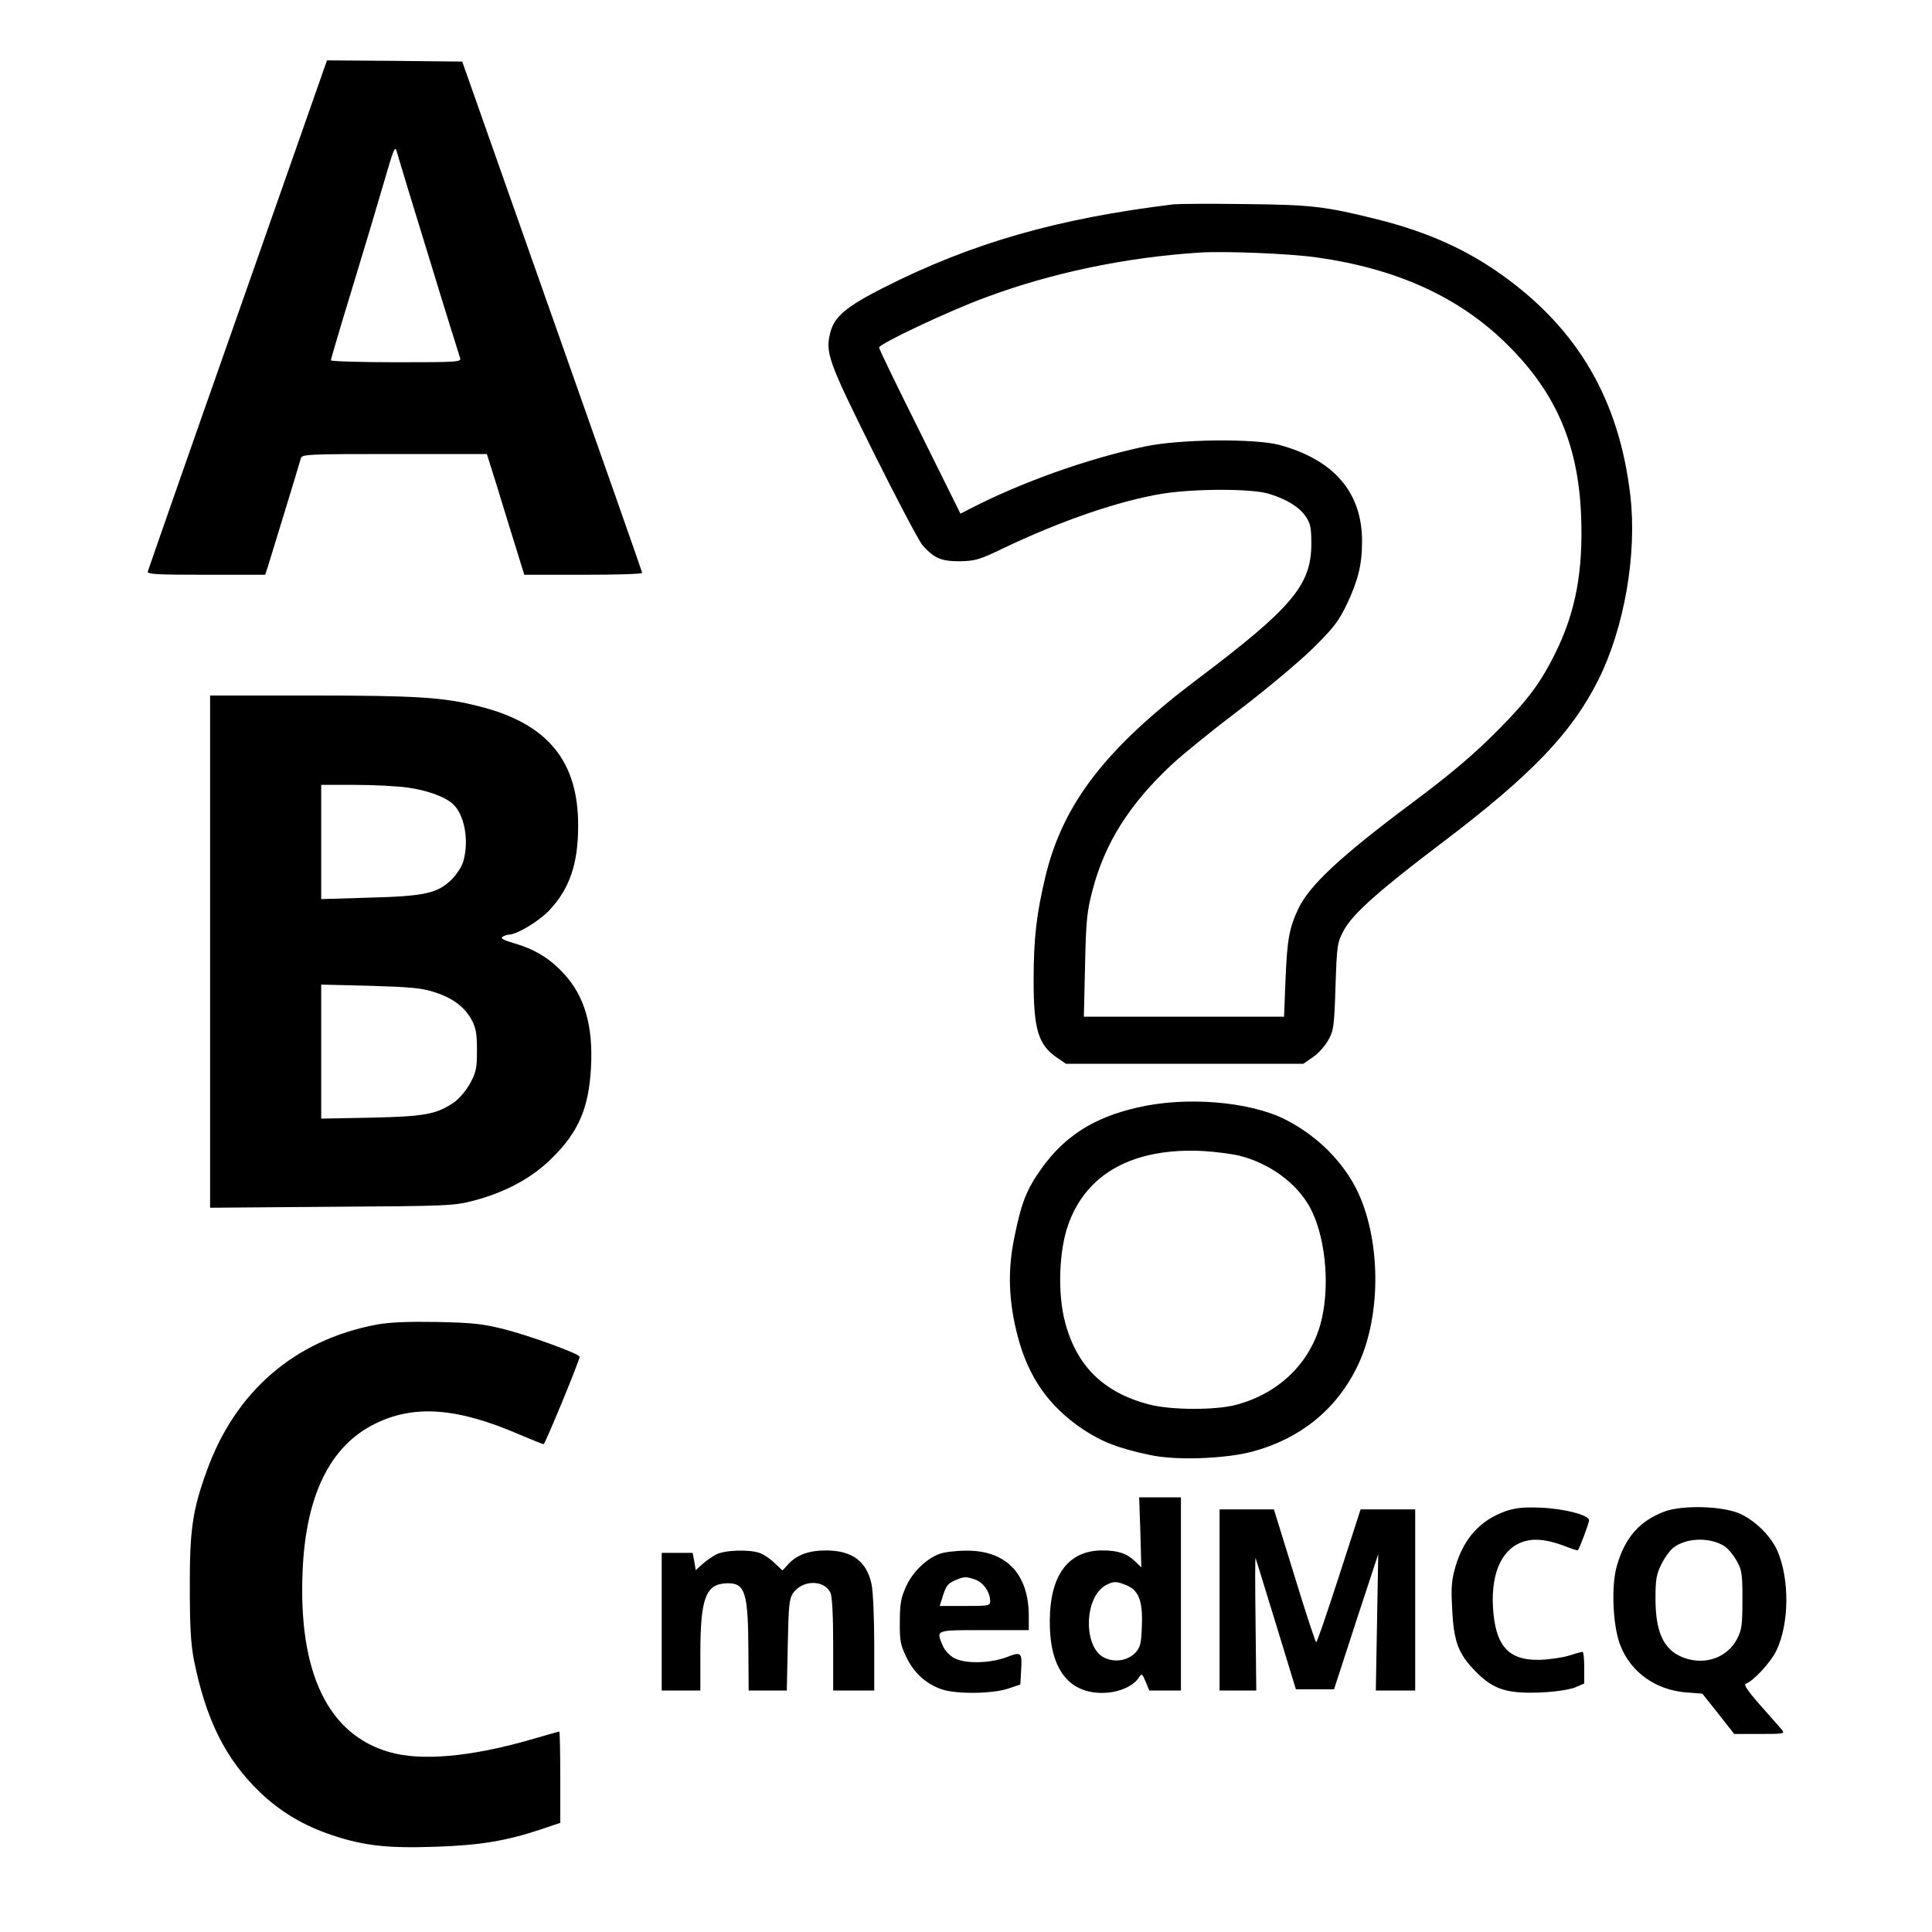
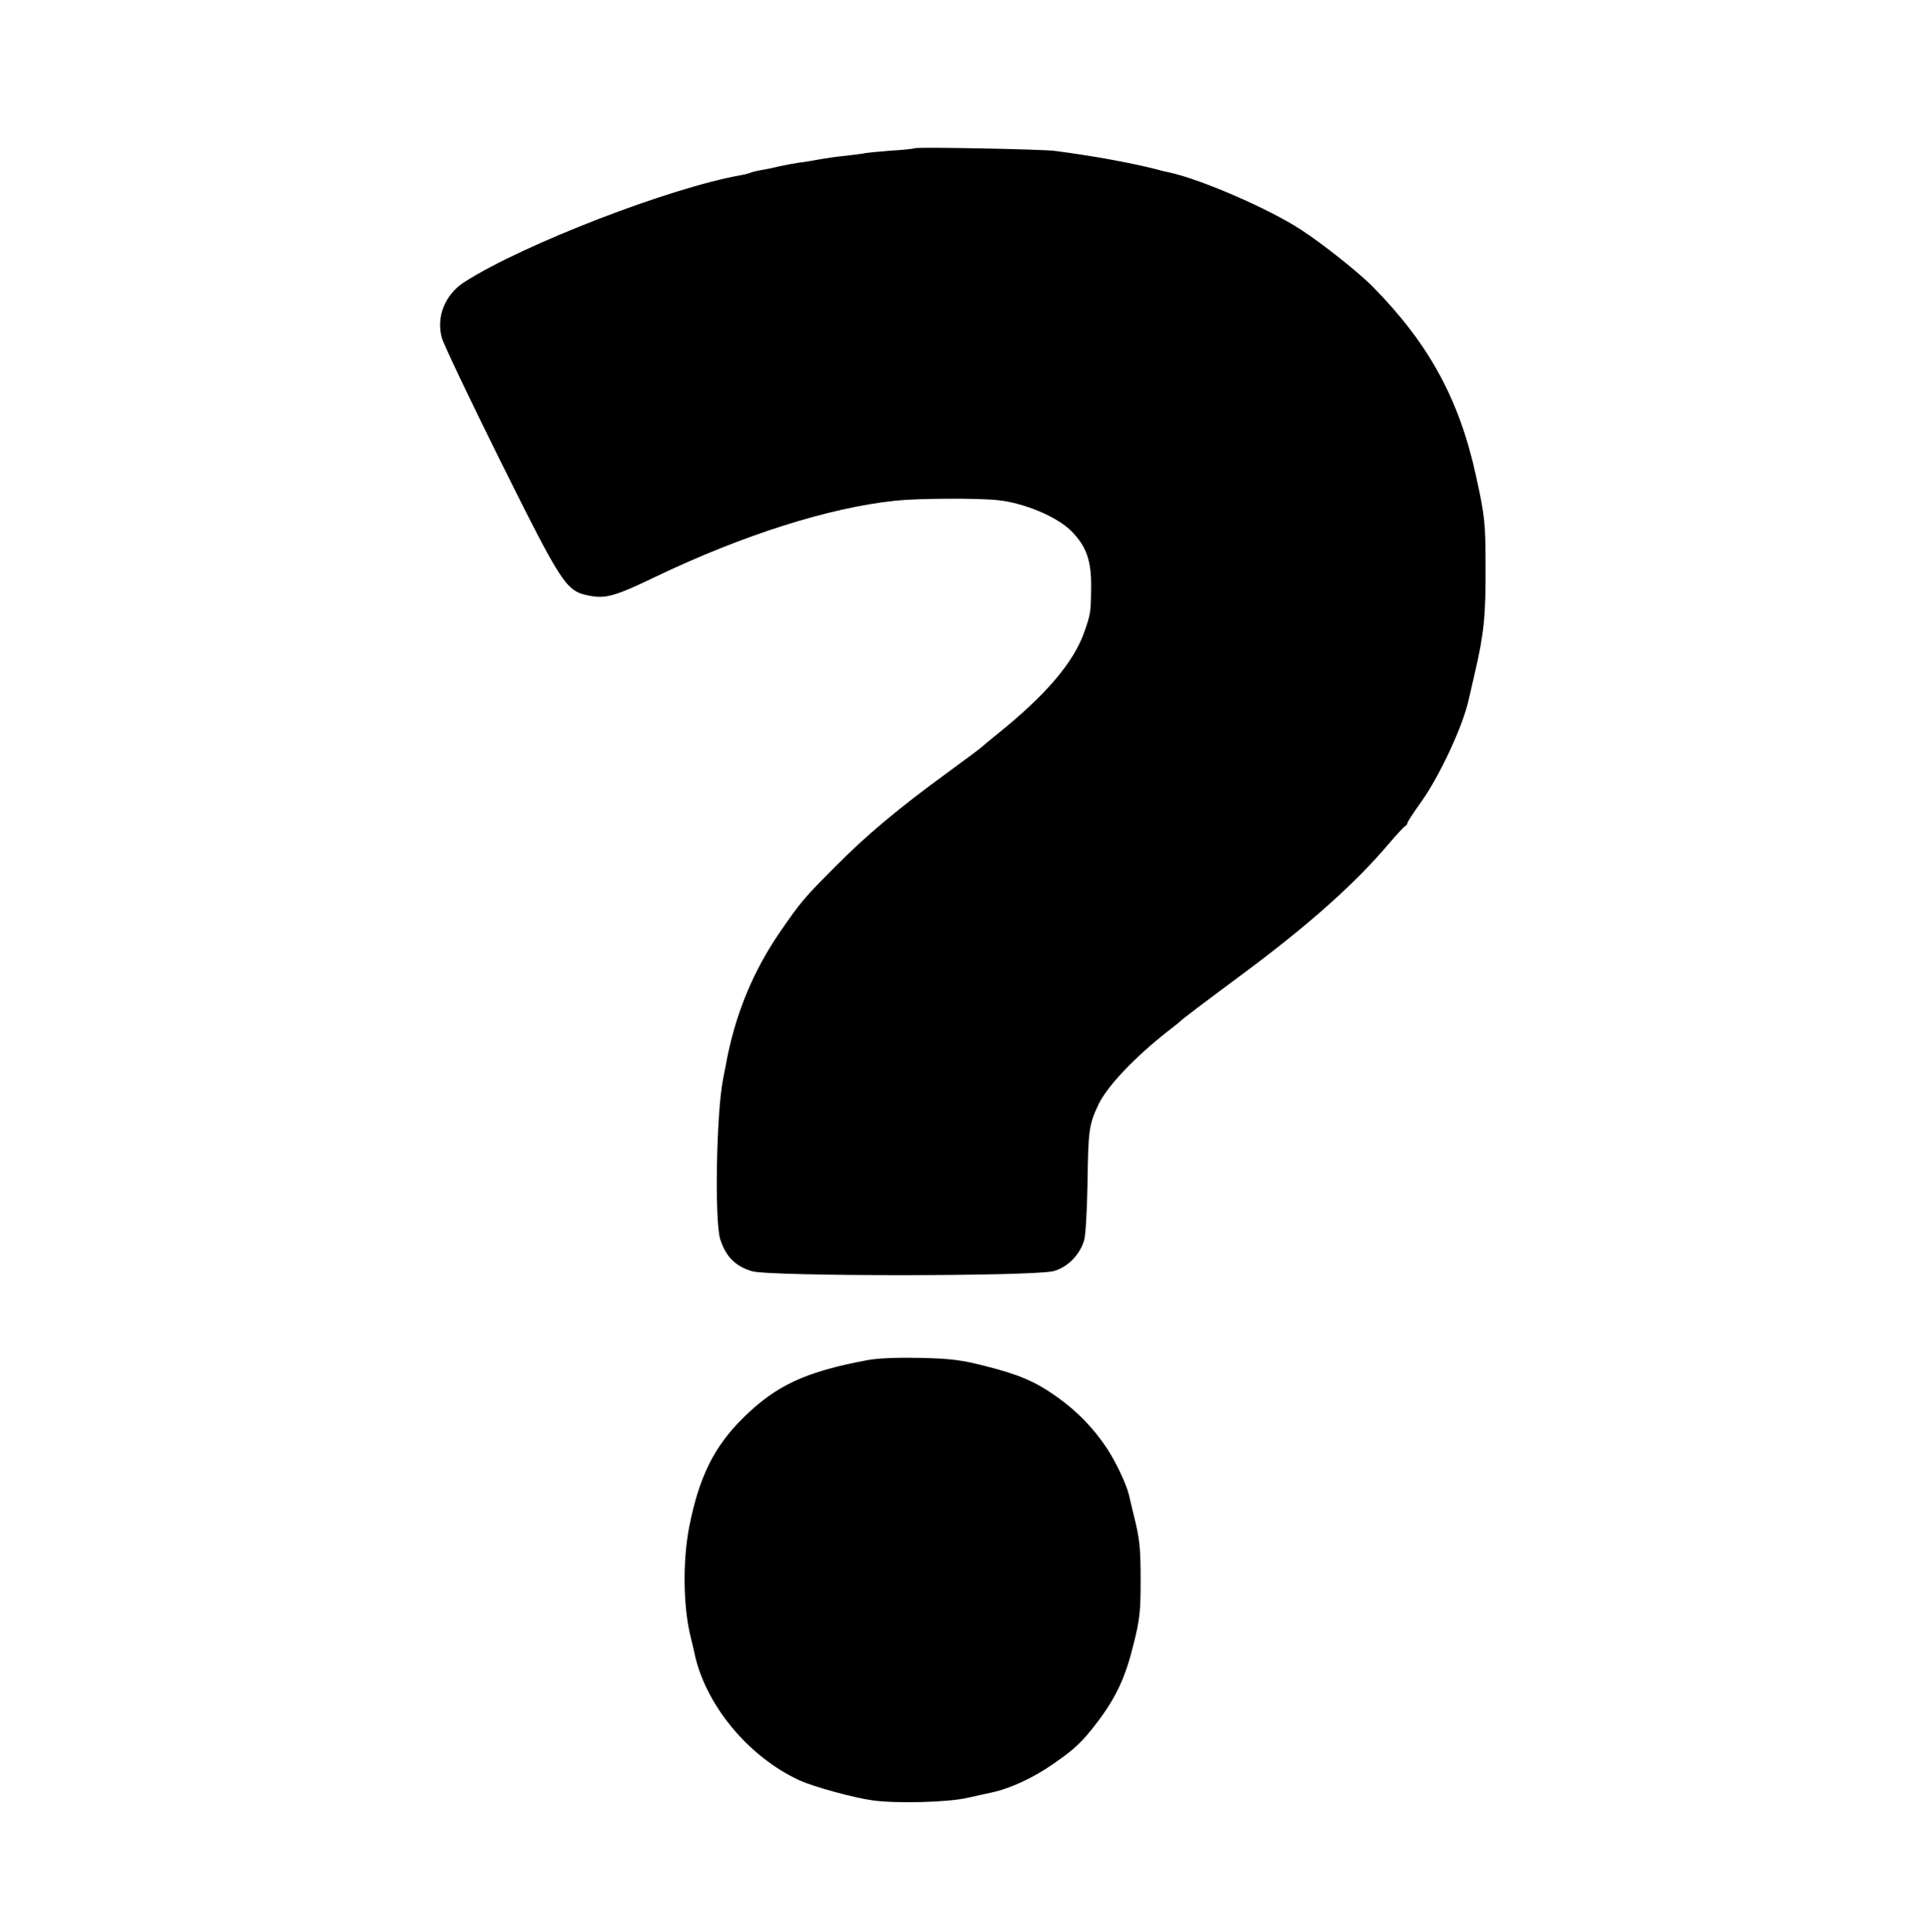
- <svg xmlns="http://www.w3.org/2000/svg" version="1.0" width="800pt" height="800pt" viewBox="0 0 800 800" preserveAspectRatio="xMidYMid meet">
-   <g transform="translate(0,800) scale(0.1,-0.1)" fill="#000000" stroke="none">
-     <path d="M985 6699 c-204 -579 -371 -1058 -373 -1066 -3 -11 41 -13 241 -13 l245 0 11 33 c13 42 131 427 137 450 5 16 32 17 388 17 l382 0 43 -137 c23 -76 58 -189 77 -250 l35 -113 245 0 c134 0 244 3 243 8 0 4 -168 482 -373 1062 l-372 1055 -280 3 -280 2 -369 -1051z m791 236 c67 -220 126 -408 129 -417 7 -17 -10 -18 -264 -18 -149 0 -271 4 -271 8 0 4 38 134 85 287 47 154 107 354 133 444 44 152 48 161 56 130 5 -19 64 -214 132 -434z" />
-     <path d="M4860 7154 c-483 -59 -836 -160 -1203 -346 -151 -77 -201 -118 -218 -182 -23 -85 -11 -119 178 -499 98 -197 190 -371 204 -386 49 -54 77 -65 153 -65 64 1 81 6 181 54 241 115 481 197 660 226 134 21 365 21 437 0 74 -22 128 -55 155 -95 19 -28 23 -47 23 -112 0 -171 -79 -265 -470 -560 -380 -286 -557 -515 -630 -814 -38 -158 -50 -259 -50 -435 0 -204 19 -267 99 -321 l35 -24 491 0 492 0 40 28 c22 15 50 46 63 70 22 38 25 57 30 222 6 175 7 181 35 234 38 68 144 163 407 362 372 282 537 455 647 675 107 215 160 519 132 761 -46 396 -216 689 -531 914 -148 106 -309 178 -510 229 -224 56 -277 62 -555 65 -143 2 -276 1 -295 -1z m593 -220 c321 -45 576 -158 771 -344 213 -203 311 -422 323 -725 9 -229 -22 -398 -107 -570 -59 -119 -111 -190 -228 -309 -104 -106 -204 -191 -372 -316 -289 -216 -418 -336 -464 -433 -38 -81 -46 -127 -53 -294 l-6 -153 -415 0 -414 0 5 213 c4 187 8 224 31 311 51 196 154 358 329 521 45 42 172 145 282 228 110 84 245 197 301 252 86 85 107 112 142 185 46 98 62 163 62 259 0 201 -115 336 -340 398 -101 28 -417 25 -560 -6 -236 -50 -511 -148 -724 -258 l-39 -20 -168 339 c-93 186 -169 343 -169 349 0 15 290 152 440 207 273 102 579 166 885 186 106 7 377 -4 488 -20z" />
-     <path d="M870 4059 l0 -1060 503 4 c480 3 506 4 587 25 133 35 243 94 326 177 109 107 152 207 161 372 10 174 -26 298 -112 391 -59 64 -121 102 -209 127 -41 12 -55 20 -45 26 8 5 20 9 27 9 32 0 126 57 166 100 85 90 120 194 120 350 1 269 -127 424 -409 495 -148 38 -260 45 -700 45 l-415 0 0 -1061z m817 680 c80 -11 153 -37 187 -67 49 -44 69 -149 45 -237 -6 -22 -28 -56 -48 -76 -58 -58 -113 -70 -343 -76 l-198 -6 0 237 0 236 139 0 c77 0 175 -5 218 -11z m111 -847 c78 -25 125 -61 155 -115 18 -34 22 -58 22 -127 0 -75 -4 -91 -29 -137 -16 -29 -45 -63 -65 -77 -73 -50 -121 -59 -343 -64 l-208 -4 0 277 0 278 203 -5 c166 -5 213 -9 265 -26z" />
-     <path d="M4710 3414 c-180 -41 -301 -118 -397 -252 -62 -87 -84 -142 -113 -287 -28 -135 -24 -263 14 -408 44 -169 129 -291 271 -386 77 -51 148 -79 278 -106 105 -23 308 -16 422 14 195 52 345 171 432 346 101 200 104 513 8 724 -59 127 -168 237 -304 306 -148 74 -410 96 -611 49z m424 -200 c125 -32 236 -114 290 -213 61 -113 83 -304 51 -454 -38 -179 -170 -314 -356 -364 -86 -23 -271 -22 -359 1 -191 49 -304 161 -351 346 -30 117 -24 291 14 398 75 213 269 320 557 306 52 -3 122 -12 154 -20z" />
-     <path d="M1559 2515 c-339 -64 -586 -277 -704 -609 -58 -160 -70 -244 -69 -481 0 -160 4 -231 17 -299 50 -248 131 -410 273 -547 86 -82 182 -139 299 -178 132 -44 230 -55 429 -48 182 6 292 24 436 72 l80 27 0 189 c0 104 -2 189 -4 189 -3 0 -58 -16 -124 -35 -246 -70 -448 -88 -580 -50 -254 73 -377 329 -359 749 13 314 114 520 301 611 162 80 341 66 599 -46 50 -21 94 -39 98 -39 6 0 149 346 149 362 0 12 -206 87 -312 114 -87 22 -130 27 -278 30 -124 2 -197 -1 -251 -11z" />
-     <path d="M4722 1655 l4 -145 -25 24 c-35 34 -72 46 -137 46 -140 0 -216 -102 -217 -290 -2 -195 74 -300 217 -300 63 0 125 25 150 61 14 21 15 21 30 -15 l15 -36 65 0 66 0 0 400 0 400 -86 0 -87 0 5 -145z m-56 -220 c50 -21 67 -67 62 -171 -2 -70 -7 -86 -26 -107 -31 -32 -81 -42 -125 -23 -93 38 -90 255 4 303 31 16 42 16 85 -2z" />
-     <path d="M6233 1742 c-103 -37 -170 -110 -205 -225 -17 -58 -20 -86 -15 -175 6 -139 25 -190 98 -264 74 -75 130 -92 273 -86 60 3 116 12 139 21 l37 16 0 65 c0 37 -3 66 -7 66 -5 0 -30 -7 -58 -16 -27 -8 -82 -16 -120 -17 -130 -3 -184 59 -193 219 -8 148 41 248 135 273 45 12 99 4 173 -25 23 -9 42 -15 44 -13 8 11 46 113 46 124 0 21 -101 48 -200 52 -74 3 -106 -1 -147 -15z" />
-     <path d="M6892 1741 c-103 -39 -163 -107 -197 -225 -24 -82 -17 -248 14 -328 43 -112 147 -186 273 -196 l67 -5 66 -83 66 -84 106 0 c100 0 105 1 91 18 -8 9 -48 55 -89 101 -52 59 -70 86 -60 89 31 11 102 87 126 136 54 111 56 295 5 414 -27 61 -90 124 -155 154 -72 32 -237 37 -313 9z m243 -140 c17 -9 41 -37 55 -62 23 -40 25 -55 25 -164 0 -106 -3 -125 -23 -163 -38 -71 -120 -104 -202 -82 -95 26 -135 100 -135 250 0 81 4 102 25 144 14 28 37 59 51 69 54 39 143 42 204 8z" />
-     <path d="M5050 1375 l0 -375 76 0 76 0 -3 280 c-2 154 -2 274 0 268 3 -7 41 -132 86 -278 l81 -265 79 0 79 0 91 280 92 280 -5 -282 -5 -283 82 0 81 0 0 375 0 375 -113 0 -113 0 -89 -275 c-49 -151 -91 -275 -95 -275 -3 0 -44 124 -90 275 l-85 275 -112 0 -113 0 0 -375z" />
-     <path d="M2965 1563 c-16 -8 -42 -27 -57 -40 l-27 -25 -6 36 -7 36 -64 0 -64 0 0 -285 0 -285 80 0 80 0 0 150 c0 233 22 291 109 294 77 2 89 -36 90 -286 l1 -158 79 0 79 0 4 188 c3 161 6 191 21 214 39 57 130 58 156 2 7 -16 11 -95 11 -214 l0 -190 85 0 85 0 0 195 c0 106 -5 217 -11 245 -20 95 -81 140 -189 140 -70 0 -120 -18 -155 -56 l-25 -27 -33 31 c-17 17 -45 36 -60 41 -42 16 -147 13 -182 -6z" />
-     <path d="M3891 1566 c-55 -20 -112 -75 -139 -135 -21 -46 -26 -71 -26 -146 -1 -79 3 -97 27 -147 32 -66 82 -111 146 -133 61 -21 211 -19 276 3 l50 17 3 54 c5 80 2 83 -60 59 -70 -26 -171 -28 -216 -4 -20 10 -40 32 -48 51 -28 67 -34 65 171 65 l185 0 0 58 c0 175 -94 273 -260 271 -41 0 -90 -6 -109 -13z m148 -107 c33 -12 61 -52 61 -89 0 -19 -6 -20 -104 -20 l-105 0 9 28 c16 54 23 64 54 78 38 16 45 17 85 3z" />
-   </g>
+ <svg xmlns="http://www.w3.org/2000/svg" version="1" width="1066.667" height="1066.667" viewBox="0 0 800 800">
+   <path d="M378.9 61.4c-.2.2-4.7.7-9.9 1-5.2.4-10.2.9-11 1.1-.8.2-4.2.6-7.5 1-3.3.3-8.2 1-11 1.5-2.7.5-6.7 1.2-8.7 1.4-2.1.3-5.7 1-8 1.5-2.4.6-5.8 1.3-7.7 1.6-1.9.3-3.7.8-4.1 1-.4.2-2.1.7-3.8 1-29.6 5.2-90.4 28.7-114.8 44.3-8 5.1-11.8 14.4-9.4 23.1.6 2.4 11.4 25.1 24 50.5 25.9 52 27.4 54.4 36.9 56.3 7 1.4 10.9.3 28.1-8 35.8-17.1 71.7-28.5 99-31.3 9.4-1 34.5-1.1 42.5-.2 11 1.2 24.4 6.9 30.2 12.7 6.4 6.4 8.5 12.4 8.3 24-.1 9.7-.3 10.5-2.5 17-4.4 13.3-16.2 27.1-37.5 44.1-2.4 1.9-4.8 4-5.4 4.5-.6.6-7.2 5.5-14.6 10.9-20 14.6-33.2 25.7-45.5 38.1-13 13-14.9 15.2-23 27-11.6 16.7-19.2 35.2-22.9 56-.3 1.6-.8 4.2-1.1 5.6-2.8 14.5-3.5 58.3-1.2 66.1 2.3 7.3 6.2 11.3 13.2 13.4 7.6 2.2 117.5 2.2 125.2-.1 5.7-1.7 10.6-6.7 12.4-12.7.6-1.8 1.2-12.3 1.4-23.3.3-22.5.6-24.6 4.6-33.1 3.7-7.6 15.1-19.6 28.9-30.4 2.5-1.9 4.7-3.7 5-4 .7-.8 10.2-8 26-19.7 27.2-20.2 46.6-37.5 60.5-54 3.2-3.7 6.2-7 6.6-7.1.5-.2.9-.8.9-1.2 0-.5 2.5-4.3 5.5-8.5 7.9-11 17.7-32.1 20-43.1.2-1 1.3-5.7 2.4-10.4 3.8-16.3 4.6-23.9 4.5-44 0-18.2-.3-21.2-4-38-6.9-31.5-19.4-54.5-42.5-78-5.6-5.8-21.1-18.1-29.9-23.8-13.1-8.6-41.2-20.8-54.3-23.7-1.2-.2-4-.9-6.2-1.5-10.2-2.6-26.1-5.5-41.5-7.5-5.1-.7-57.5-1.7-58.1-1.1zM359.5 563.4c-25.8 4.8-38 10.5-51.5 23.8-12.2 12-18.4 24.5-22.5 45.3-2.8 14.5-2.5 33.5.7 46 .5 2.2 1.1 4.7 1.3 5.5 4.2 21.6 22.2 43.7 43.9 53.6 5.8 2.6 22.5 7.2 30.1 8.2 9.9 1.4 31.7.8 39.5-1.1 4.1-.9 8.4-1.9 9.5-2.1 7.7-1.6 17.4-6 26.1-12.1 8.8-6.1 11.9-9.1 18.2-17.4 7.6-10.1 11.5-18.5 14.8-32.1 2.5-9.9 2.9-13.5 2.9-25.5 0-14.6-.3-17.7-3-28.5-.9-3.6-1.7-7.2-1.9-8-1.2-4.6-5.3-13.3-9.1-19.1-5.6-8.4-12.2-15.2-20.6-21.2-9-6.4-15.8-9.3-29.7-12.8-9.7-2.5-14.2-3.1-26.7-3.4-9.7-.2-17.5.1-22 .9z" />
</svg>
